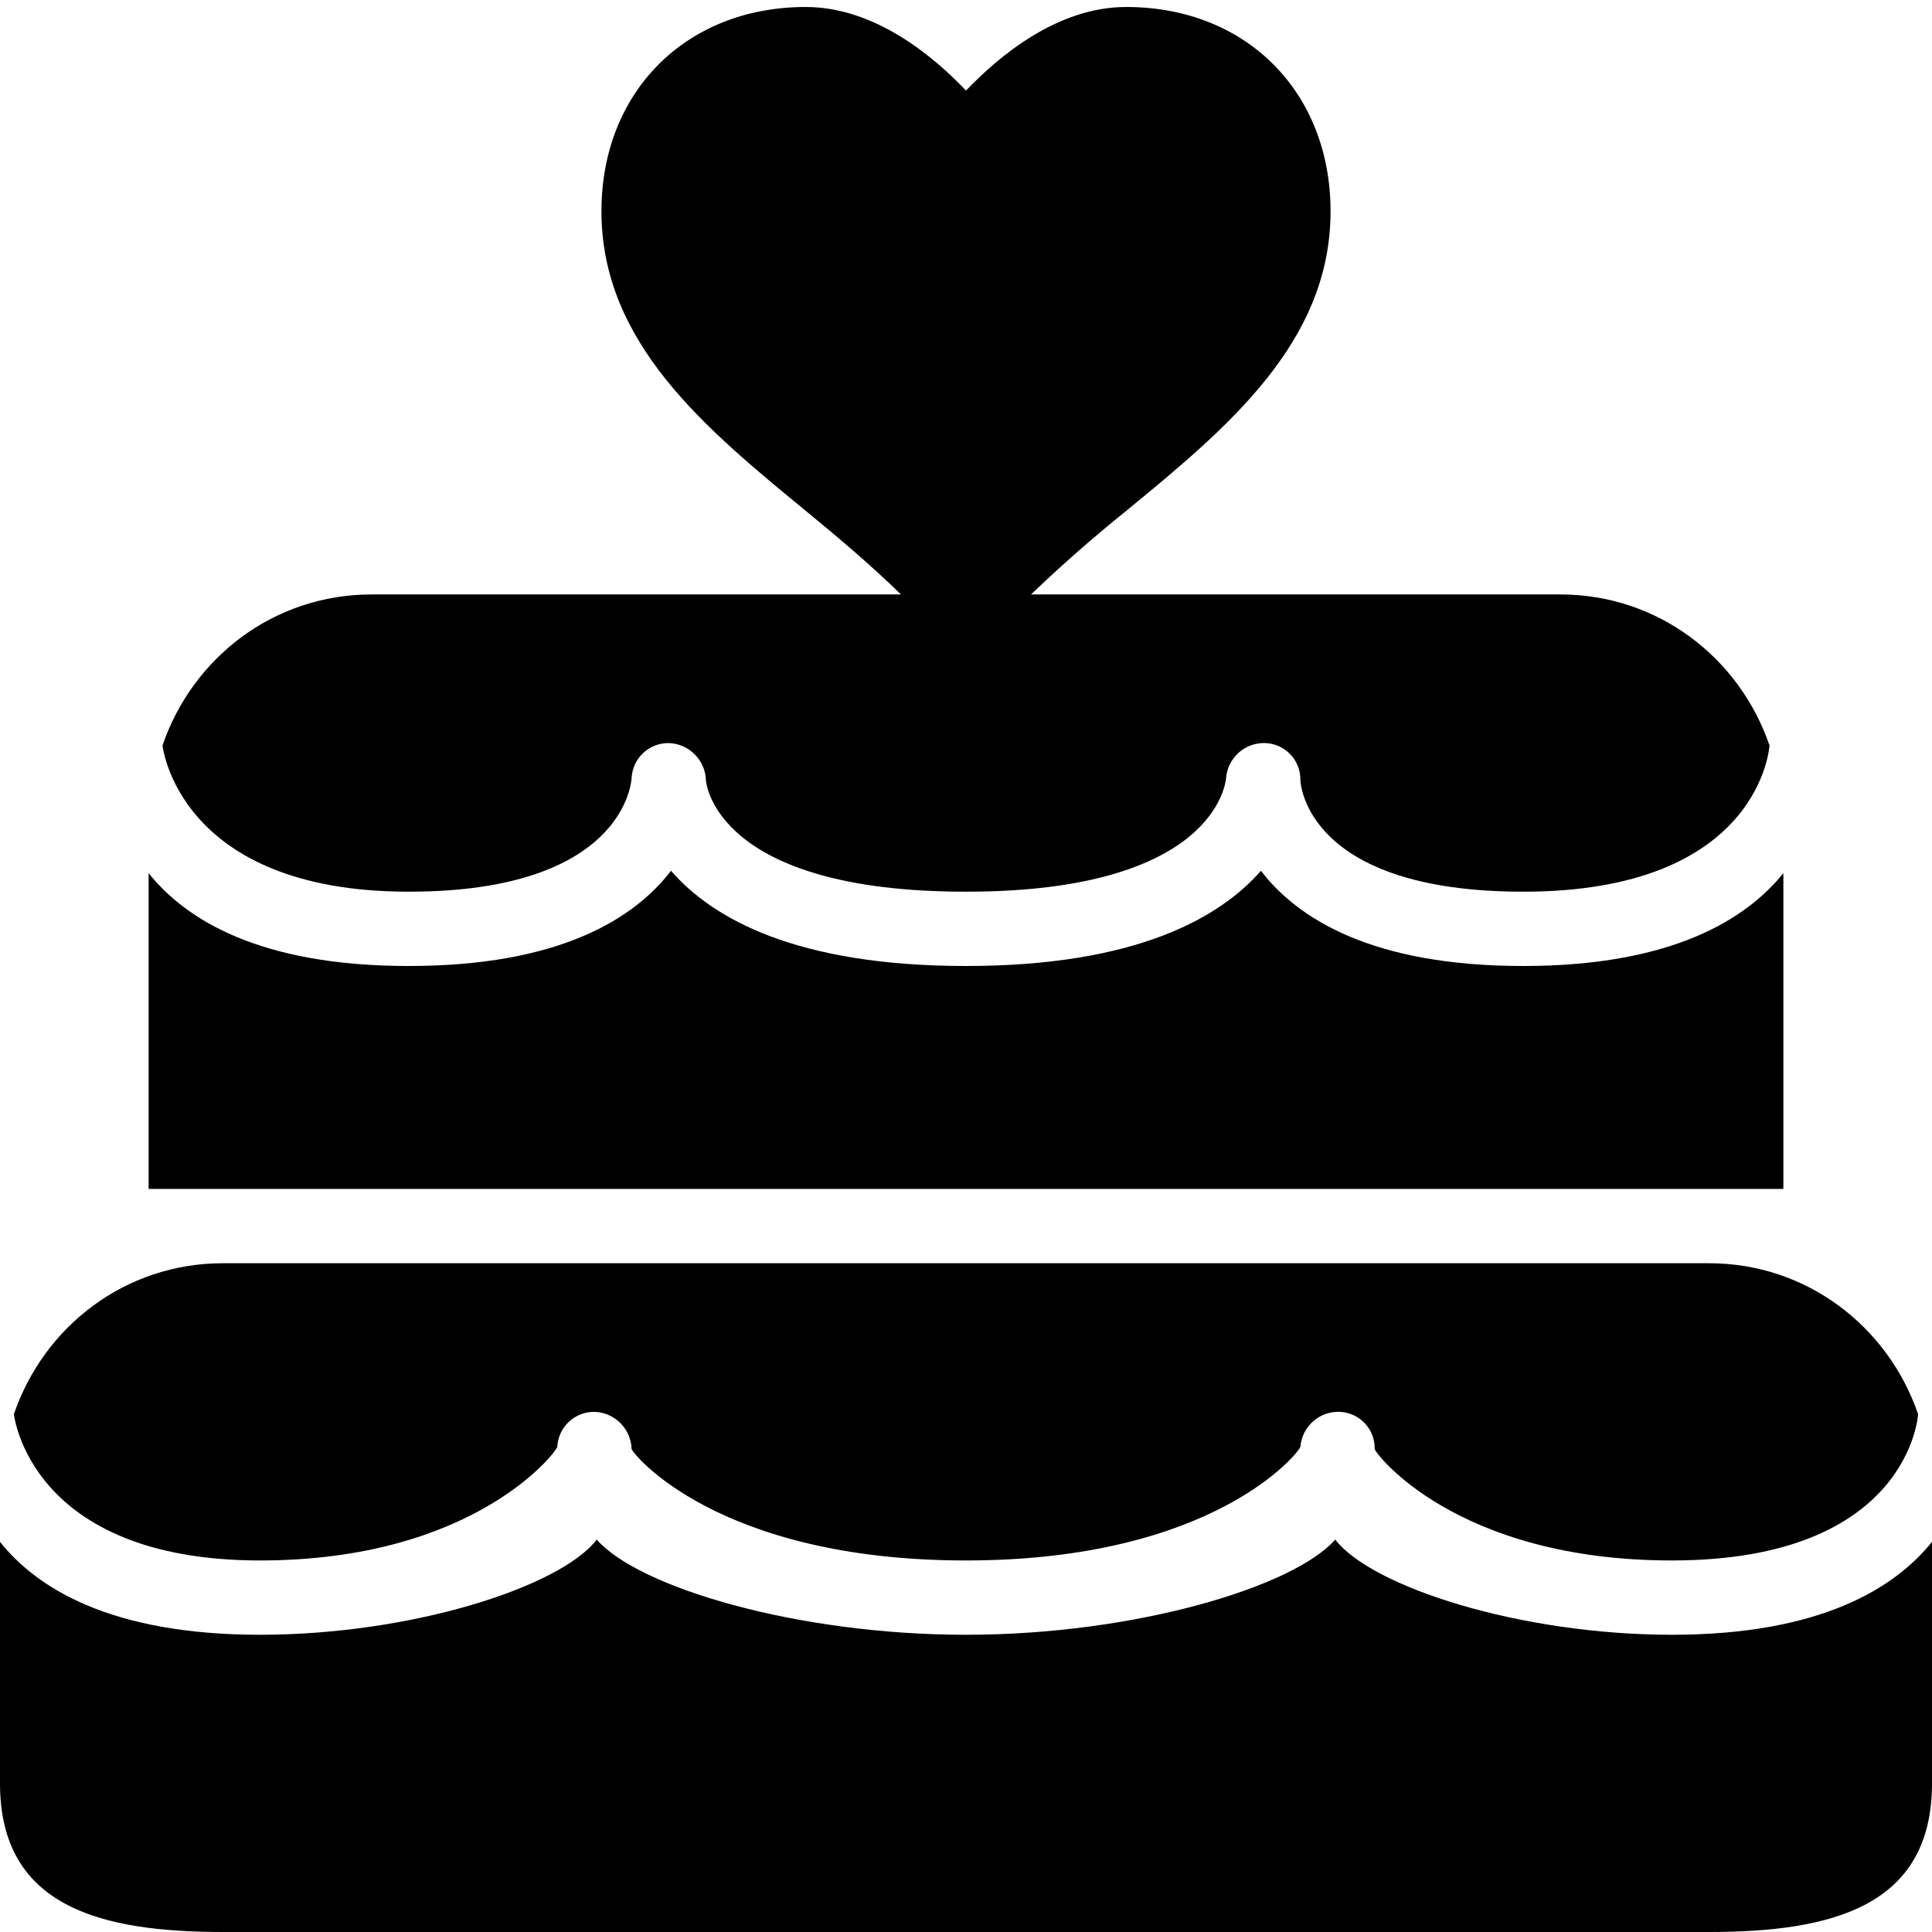
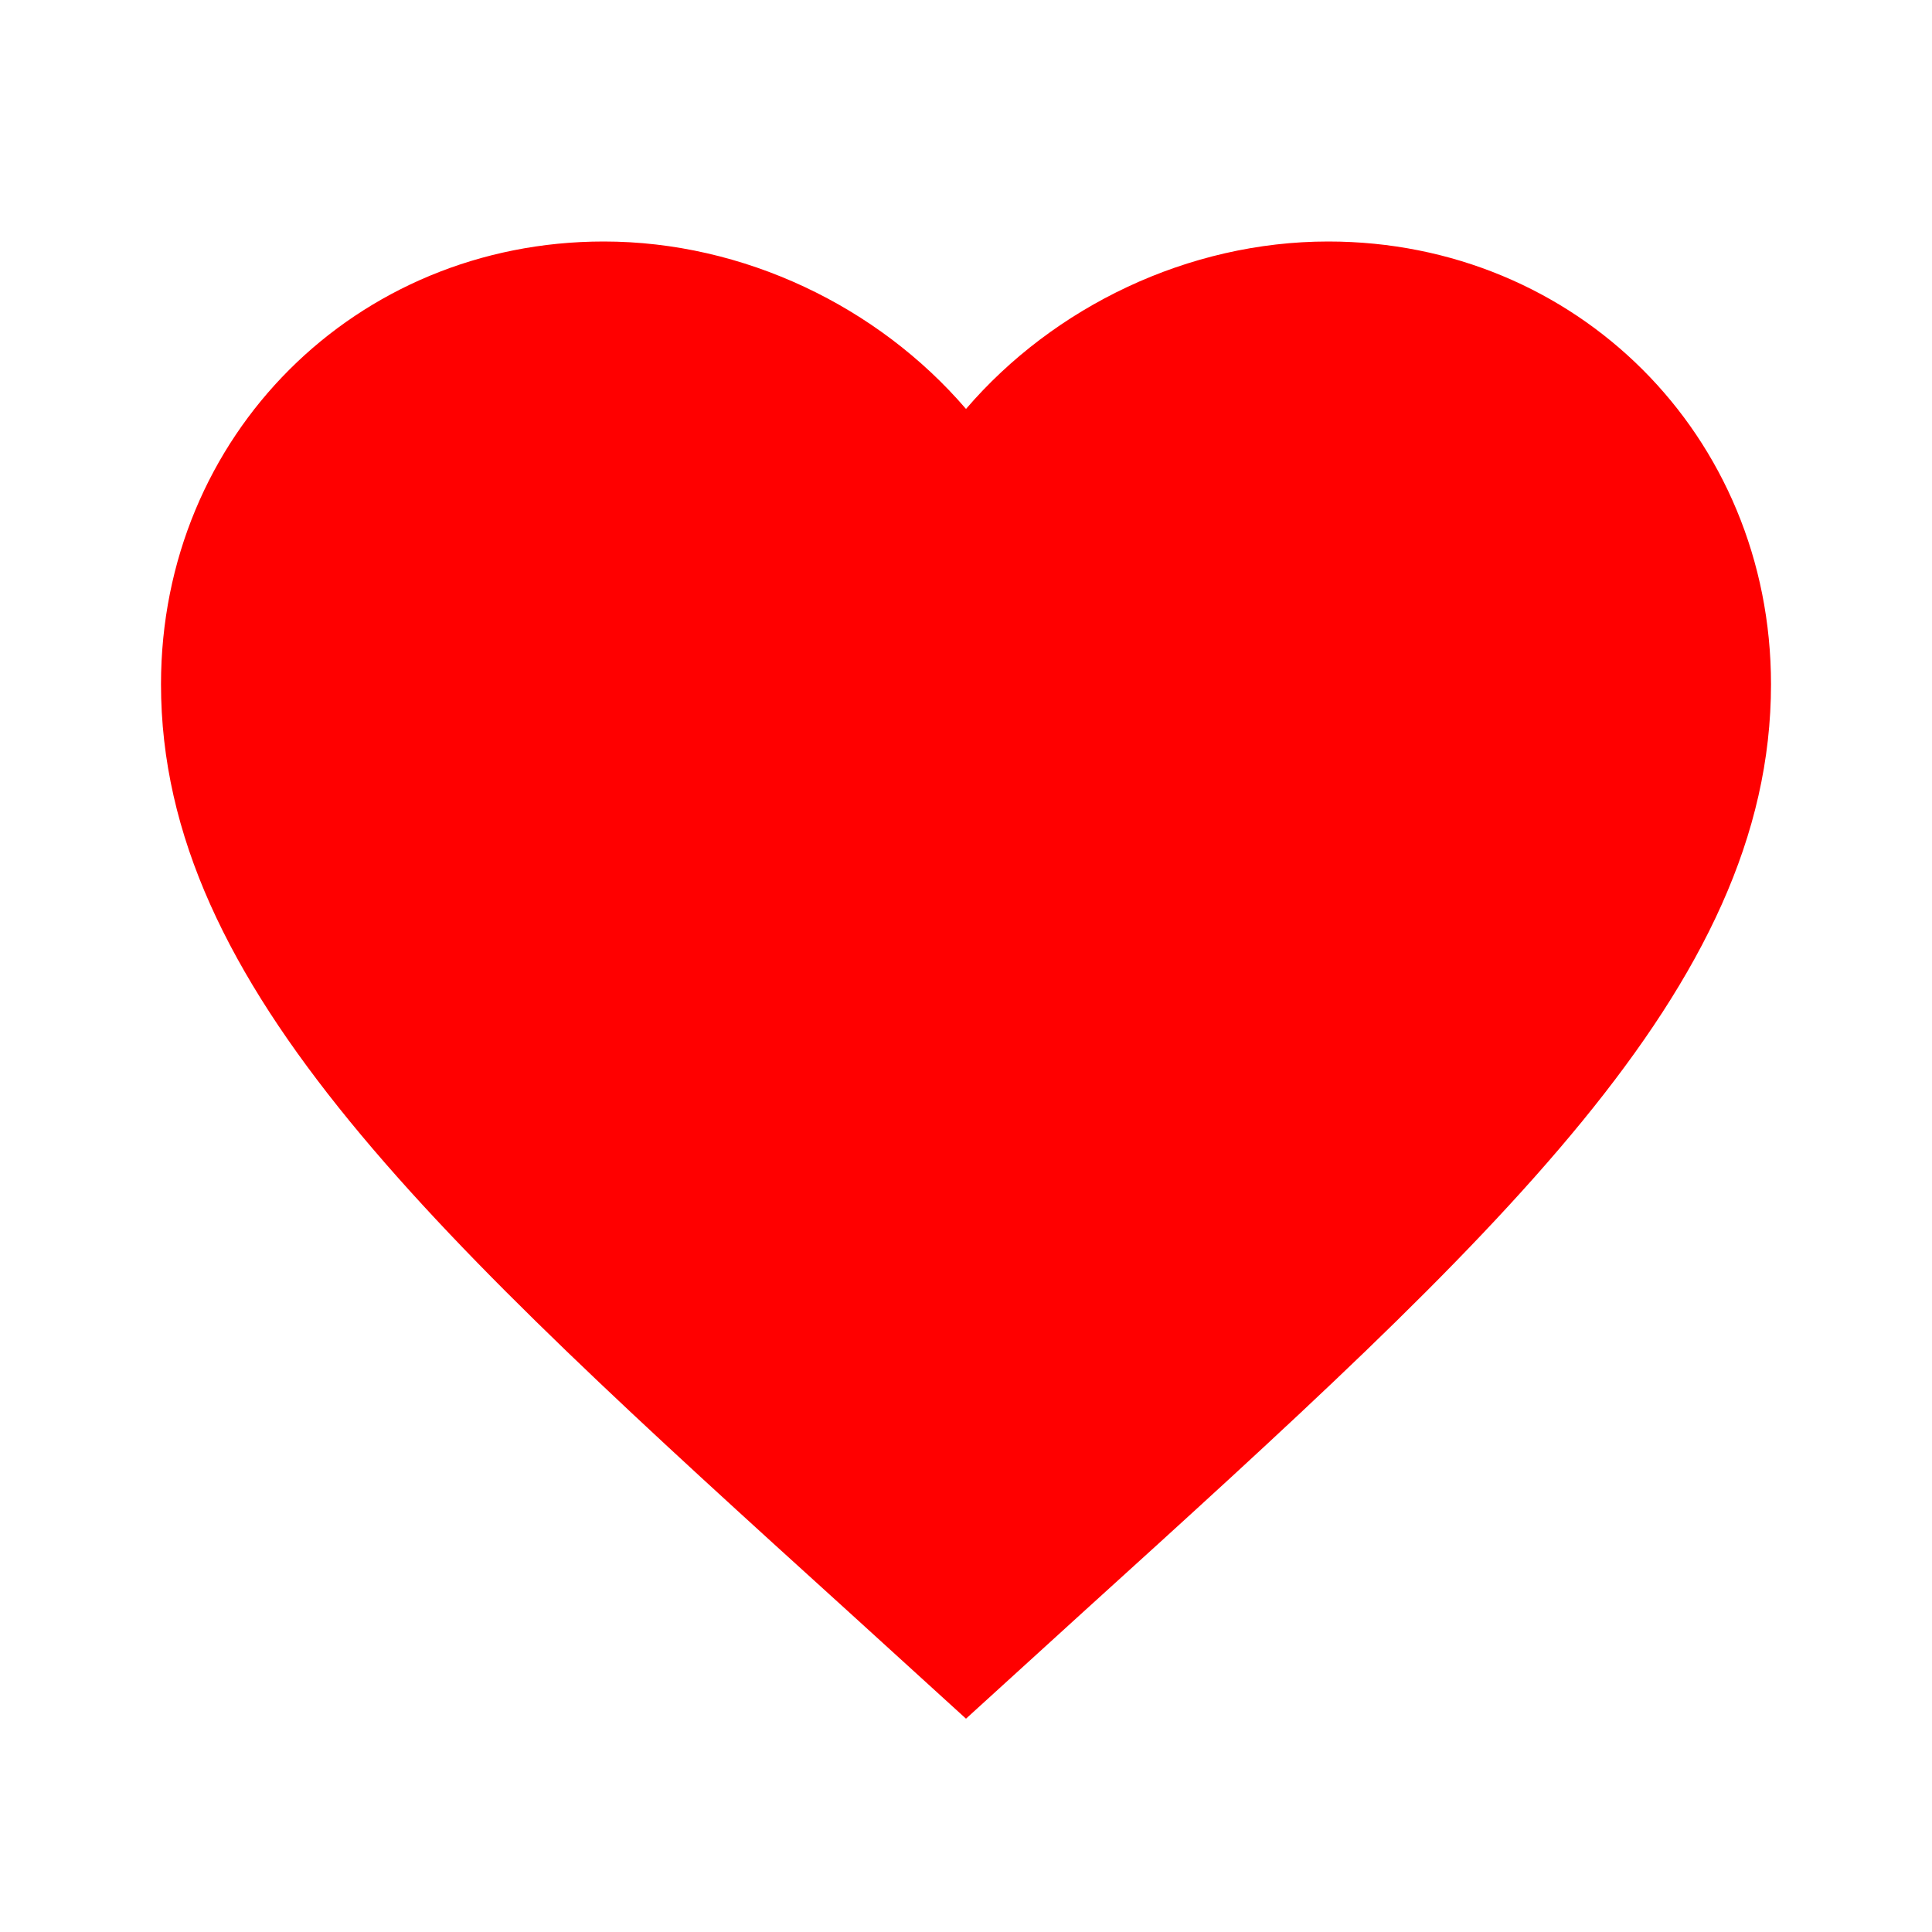
- <svg xmlns="http://www.w3.org/2000/svg" width="26" height="26" viewBox="0 0 26 26">
-   <path fill="currentColor" d="M10.844.094c-1.613 0-2.75 1.142-2.75 2.75c0 1.77 1.398 2.921 2.75 4.031c.442.363.874.728 1.281 1.125H5c-1.316 0-2.409.851-2.813 2.031c0 0 .204 1.969 3.313 1.969c2.89 0 2.997-1.47 3-1.531A.495.495 0 0 1 9 10a.517.517 0 0 1 .5.5c.004.051.145 1.5 3.5 1.5s3.495-1.47 3.5-1.531a.512.512 0 0 1 .531-.469a.49.49 0 0 1 .469.5c.002.053.09 1.5 3 1.5c3.203 0 3.313-1.969 3.313-1.969C23.409 8.852 22.314 8 21 8h-7.125a19.66 19.66 0 0 1 1.281-1.125c1.351-1.11 2.75-2.262 2.75-4.031c0-1.608-1.136-2.75-2.75-2.75c-.93 0-1.717.666-2.156 1.125c-.437-.46-1.227-1.125-2.156-1.125zM9.03 11.719C8.542 12.355 7.542 13 5.5 13c-2.005 0-3.001-.625-3.5-1.25V16h22v-4.25c-.499.62-1.498 1.25-3.5 1.25c-2.05 0-3.044-.647-3.531-1.281C16.415 12.352 15.285 13 13 13c-2.293 0-3.418-.645-3.969-1.281zM3 17c-1.316 0-2.409.851-2.813 2.031C.188 19.031.391 21 3.5 21c2.89 0 3.997-1.47 4-1.531A.495.495 0 0 1 8 19a.517.517 0 0 1 .5.5c.004.051 1.145 1.5 4.5 1.5s4.495-1.47 4.5-1.531a.512.512 0 0 1 .531-.469a.49.49 0 0 1 .469.5c.002.053 1.09 1.5 4 1.5c3.203 0 3.313-1.969 3.313-1.969C25.409 17.852 24.314 17 23 17H3zm5.031 3.719C7.542 21.355 5.542 22 3.5 22c-2.005 0-3.001-.625-3.5-1.25V24c0 1.656 1.344 2 3 2h20c1.656 0 3-.344 3-2v-3.25c-.499.62-1.498 1.25-3.5 1.25c-2.05 0-4.044-.647-4.531-1.281C17.415 21.352 15.285 22 13 22c-2.293 0-4.418-.645-4.969-1.281z" />
+ <svg xmlns="http://www.w3.org/2000/svg" width="24" height="24" viewBox="0 0 24 24">
+   <path fill="red" d="m12 21.35l-1.45-1.32C5.4 15.36 2 12.27 2 8.5C2 5.41 4.42 3 7.5 3c1.74 0 3.41.81 4.5 2.08C13.09 3.81 14.76 3 16.5 3C19.58 3 22 5.41 22 8.5c0 3.77-3.4 6.86-8.55 11.53L12 21.35Z" />
</svg>
